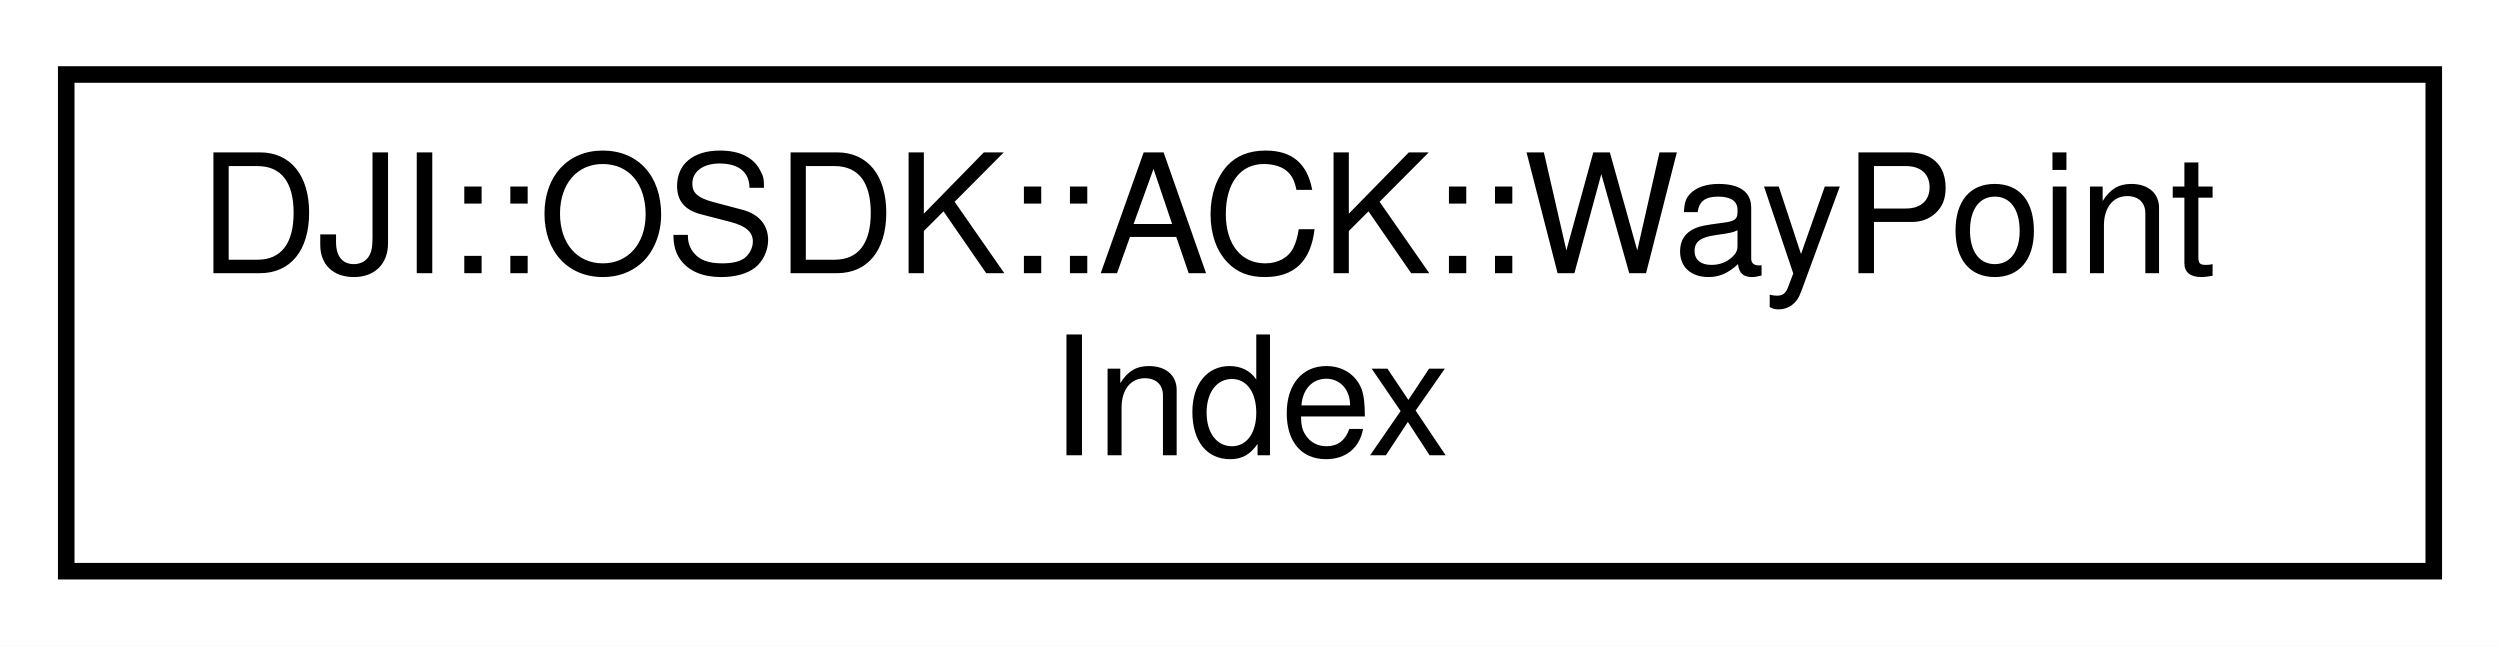
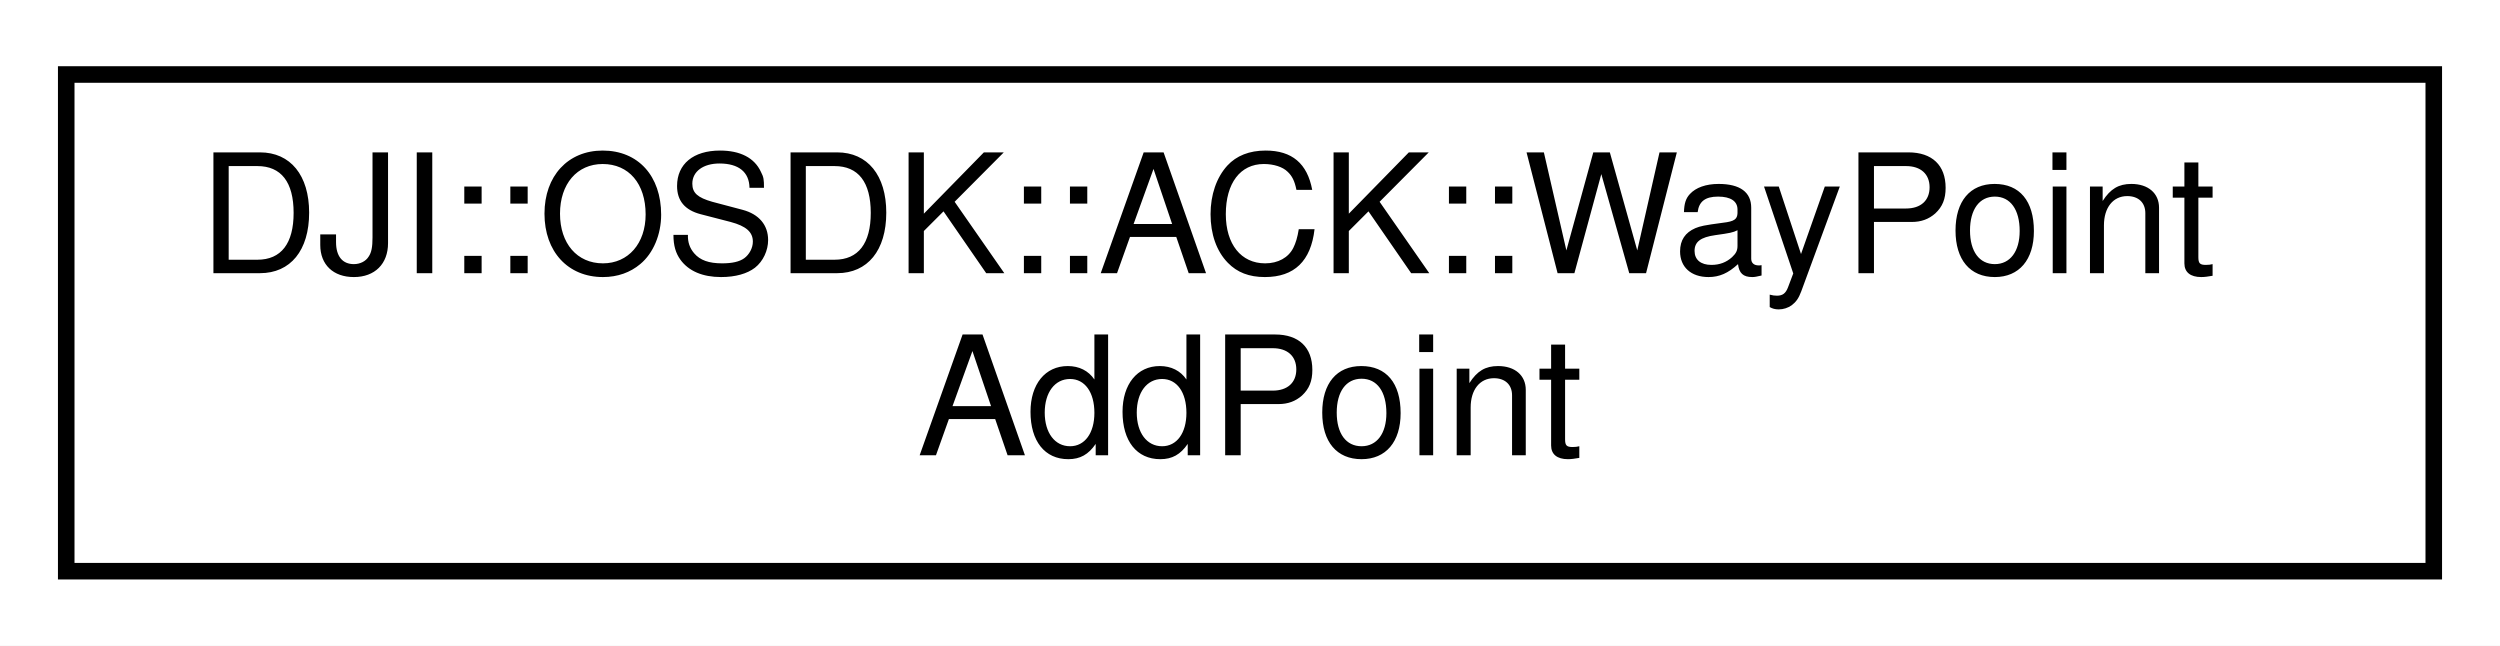
<svg xmlns="http://www.w3.org/2000/svg" xmlns:xlink="http://www.w3.org/1999/xlink" width="151pt" height="39pt" viewBox="0.00 0.00 151.00 39.00">
  <g id="graph0" class="graph" transform="scale(1 1) rotate(0) translate(4 35)">
    <polygon fill="white" stroke="none" points="-4,4 -4,-35 147,-35 147,4 -4,4" />
    <g id="node1" class="node">
      <g id="a_node1">
-         <a xlink:href="structDJI_1_1OSDK_1_1ACK_1_1WayPointIndex.html" target="_top" xlink:title="This struct is returned from the DJI::OSDK::WaypointMission::uploadIndexData blocking API...">
+         <a xlink:href="structDJI_1_1OSDK_1_1ACK_1_1WayPointAddPoint.html" target="_top" xlink:title="This struct is returned from the DJI::OSDK::WaypointMission::uploadIndexData blocking API...">
          <polygon fill="white" stroke="black" points="0,-0.5 0,-30.5 143,-30.5 143,-0.5 0,-0.5" />
          <text text-anchor="start" x="8" y="-18.5" font-family="Helvetica,sans-Serif" font-size="10.00">DJI::OSDK::ACK::WayPoint</text>
-           <text text-anchor="middle" x="71.5" y="-7.5" font-family="Helvetica,sans-Serif" font-size="10.00">Index</text>
+           <text text-anchor="middle" x="71.5" y="-7.5" font-family="Helvetica,sans-Serif" font-size="10.00">AddPoint</text>
        </a>
      </g>
    </g>
  </g>
</svg>
